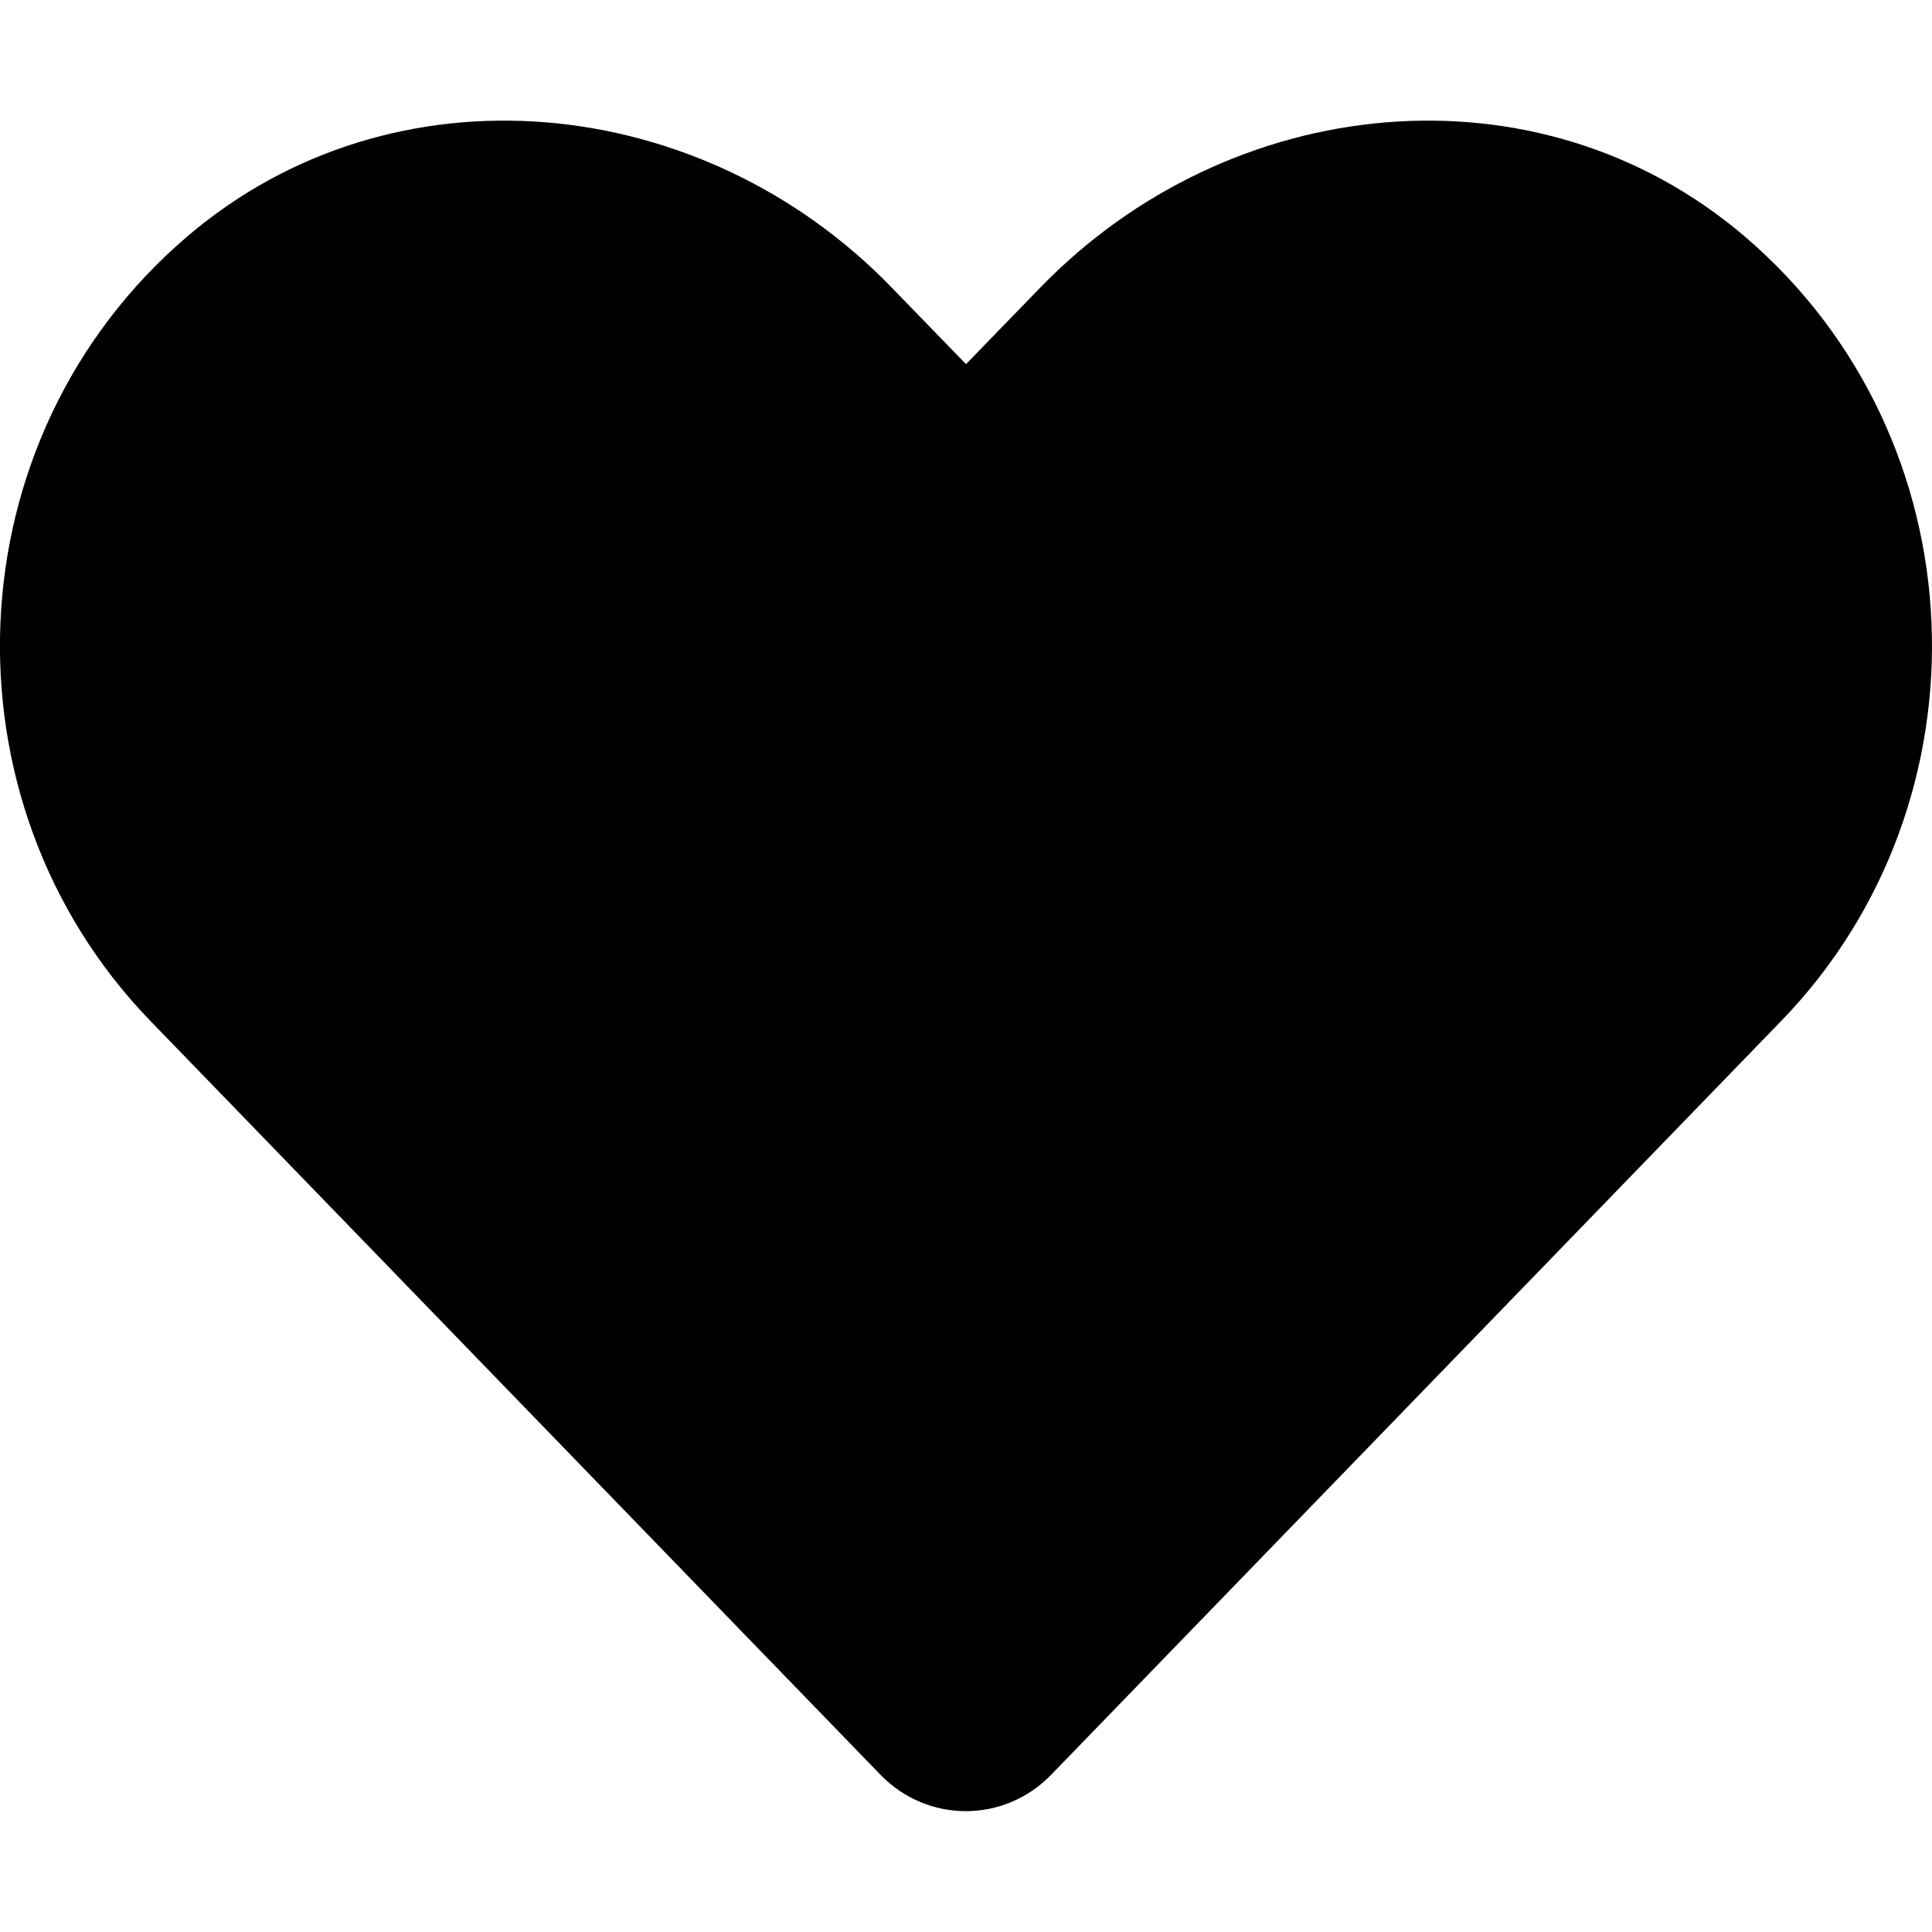
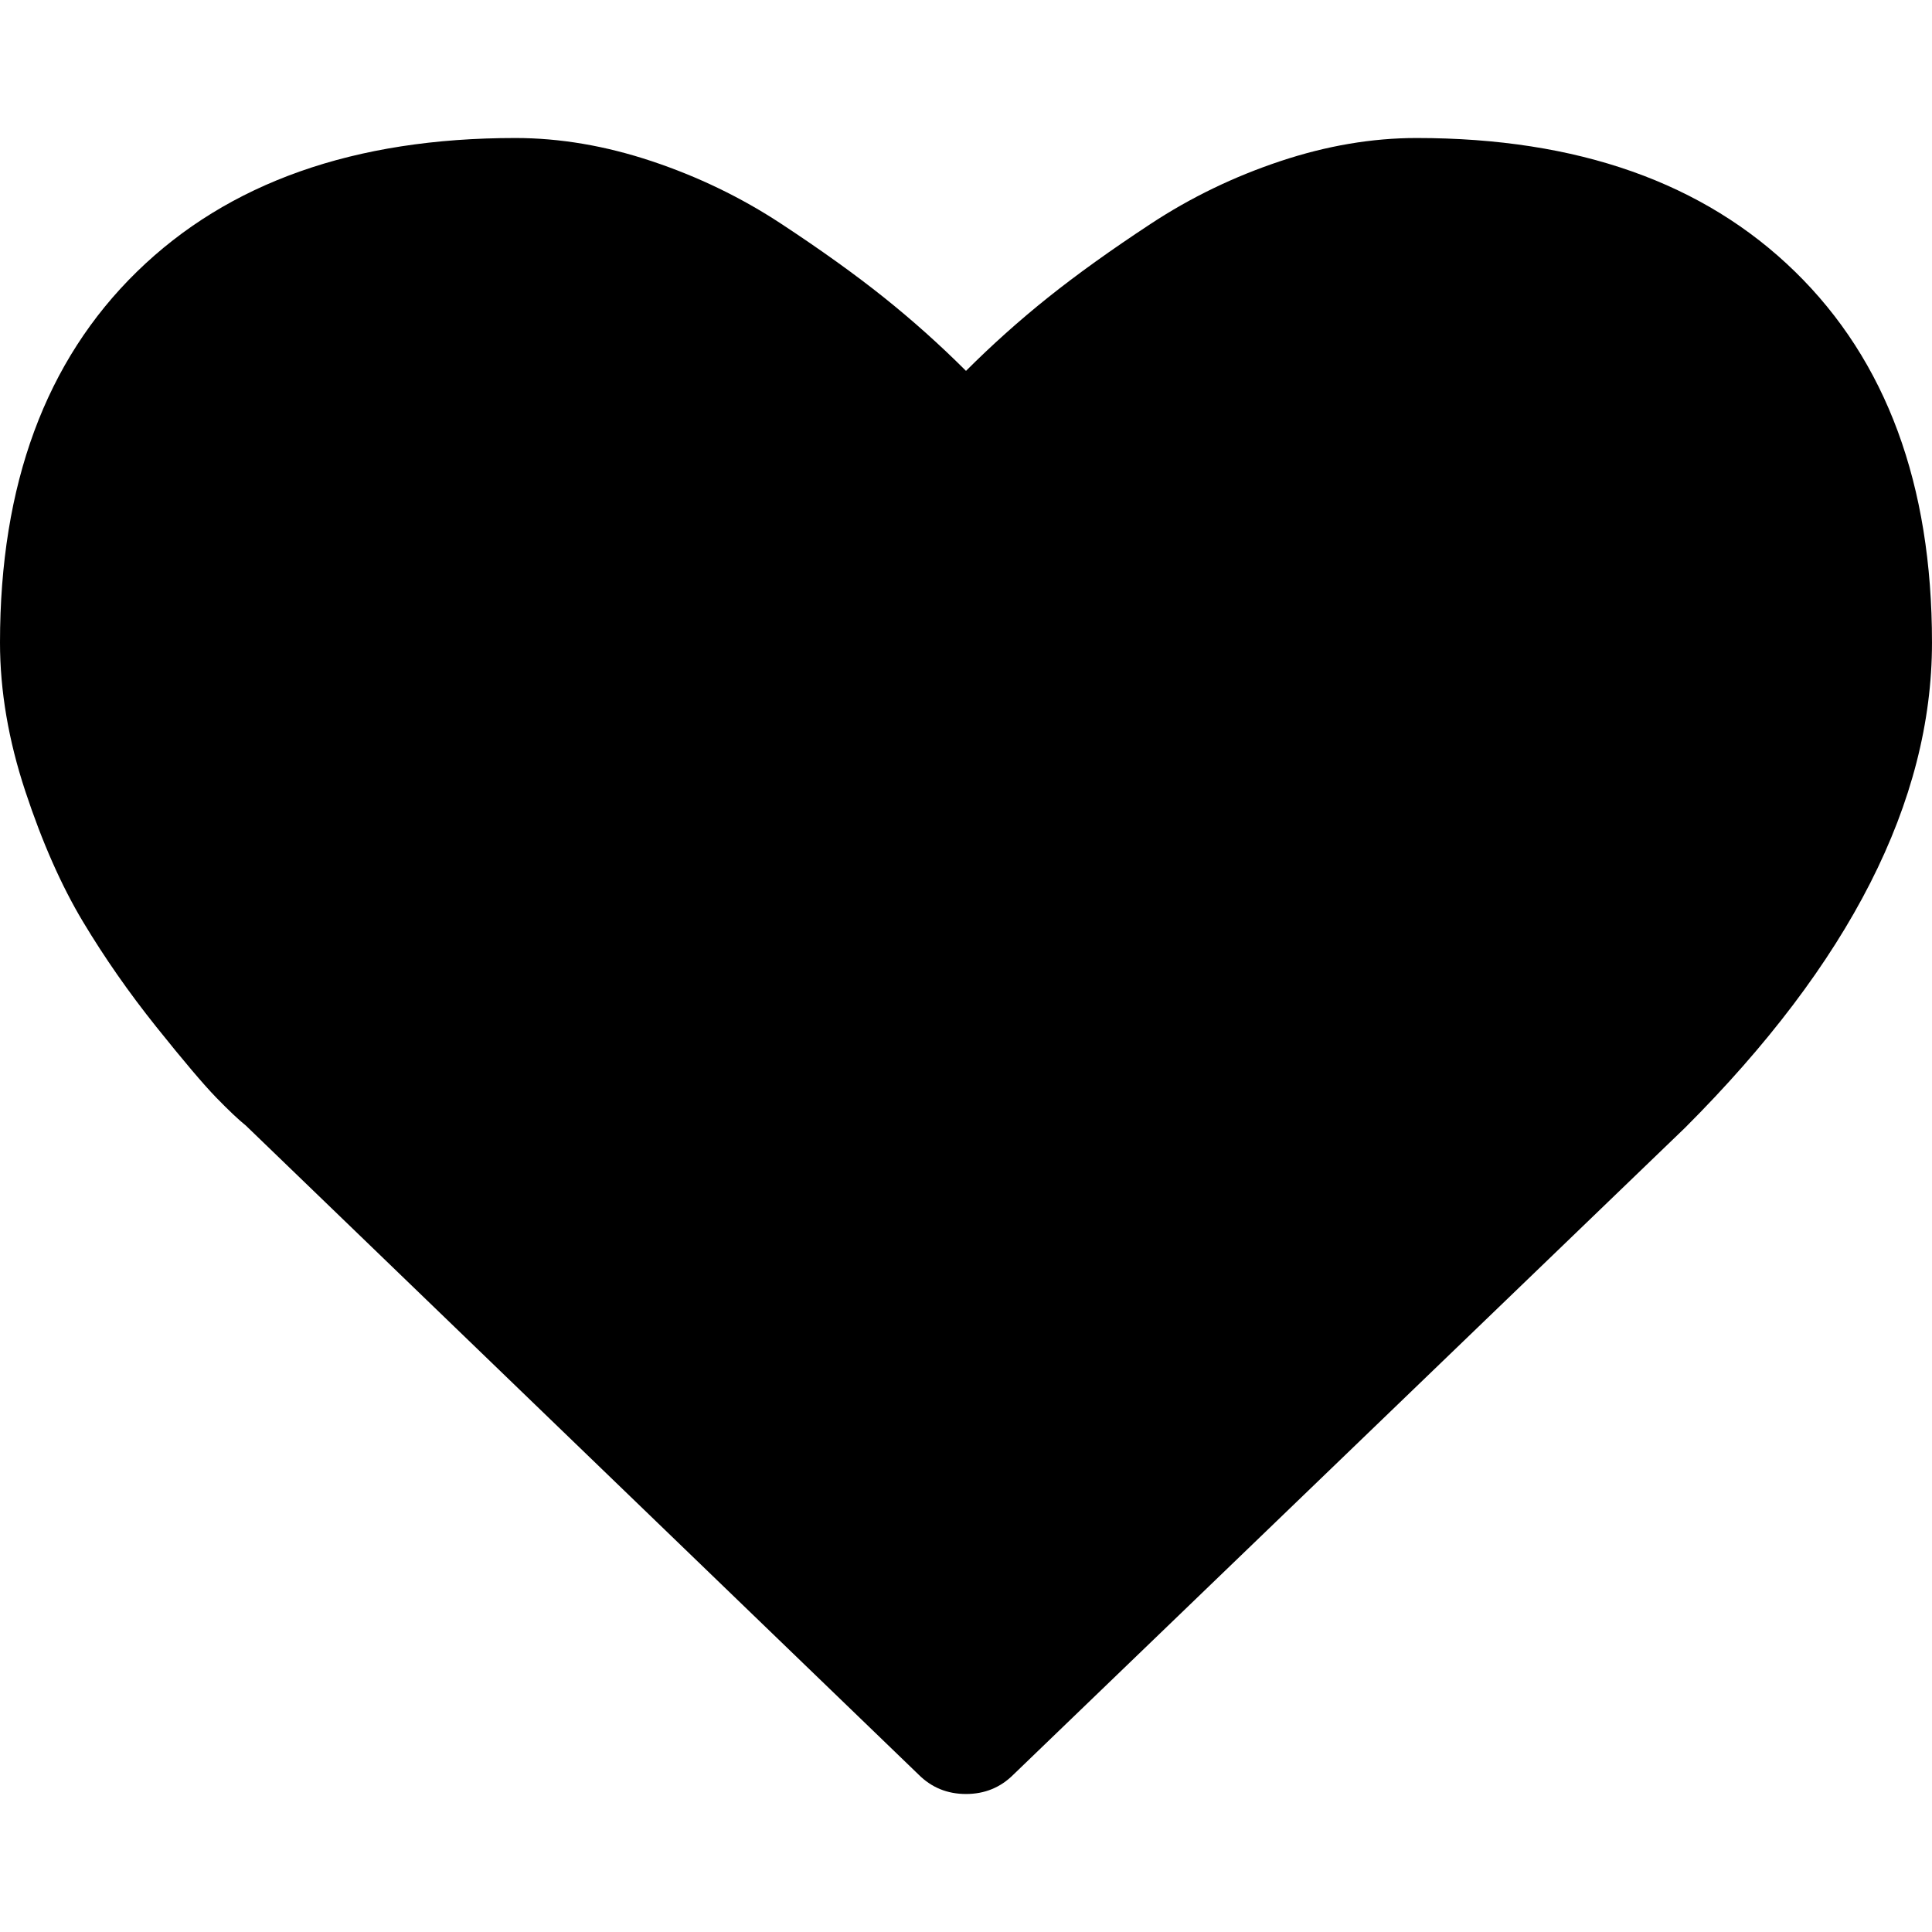
- <svg xmlns="http://www.w3.org/2000/svg" viewBox="0 0 512 512">
-   <path d="M462.3 62.6C407.5 15.9 326 24.3 275.7 76.2L256 96.5l-19.7-20.3C186.1 24.3 104.5 15.9 49.7 62.6c-62.8 53.6-66.1 149.8-9.9 207.9l193.5 199.8c12.5 12.9 32.8 12.9 45.3 0l193.5-199.8c56.3-58.1 53-154.3-9.8-207.9z" />
+ <svg xmlns="http://www.w3.org/2000/svg" viewBox="0 0 511.626 511.627">
+   <path d="M475.366 71.951c-24.175-23.606-57.575-35.404-100.215-35.404-11.8 0-23.843 2.046-36.117 6.136-12.279 4.093-23.702 9.615-34.256 16.562-10.568 6.945-19.65 13.467-27.269 19.556a263.828 263.828 0 0 0-21.696 19.414 264.184 264.184 0 0 0-21.698-19.414c-7.616-6.089-16.702-12.607-27.268-19.556-10.564-6.95-21.985-12.468-34.261-16.562-12.275-4.089-24.316-6.136-36.116-6.136-42.637 0-76.039 11.801-100.211 35.404C12.087 95.552 0 128.288 0 170.162c0 12.753 2.24 25.889 6.711 39.398 4.471 13.514 9.566 25.031 15.275 34.546 5.708 9.514 12.181 18.796 19.414 27.837 7.233 9.042 12.519 15.27 15.846 18.699 3.33 3.422 5.948 5.899 7.851 7.419L243.25 469.937c3.427 3.429 7.614 5.144 12.562 5.144s9.138-1.715 12.563-5.137l177.87-171.307c43.588-43.583 65.38-86.41 65.38-128.475.001-41.874-12.088-74.61-36.259-98.211z" />
</svg>
